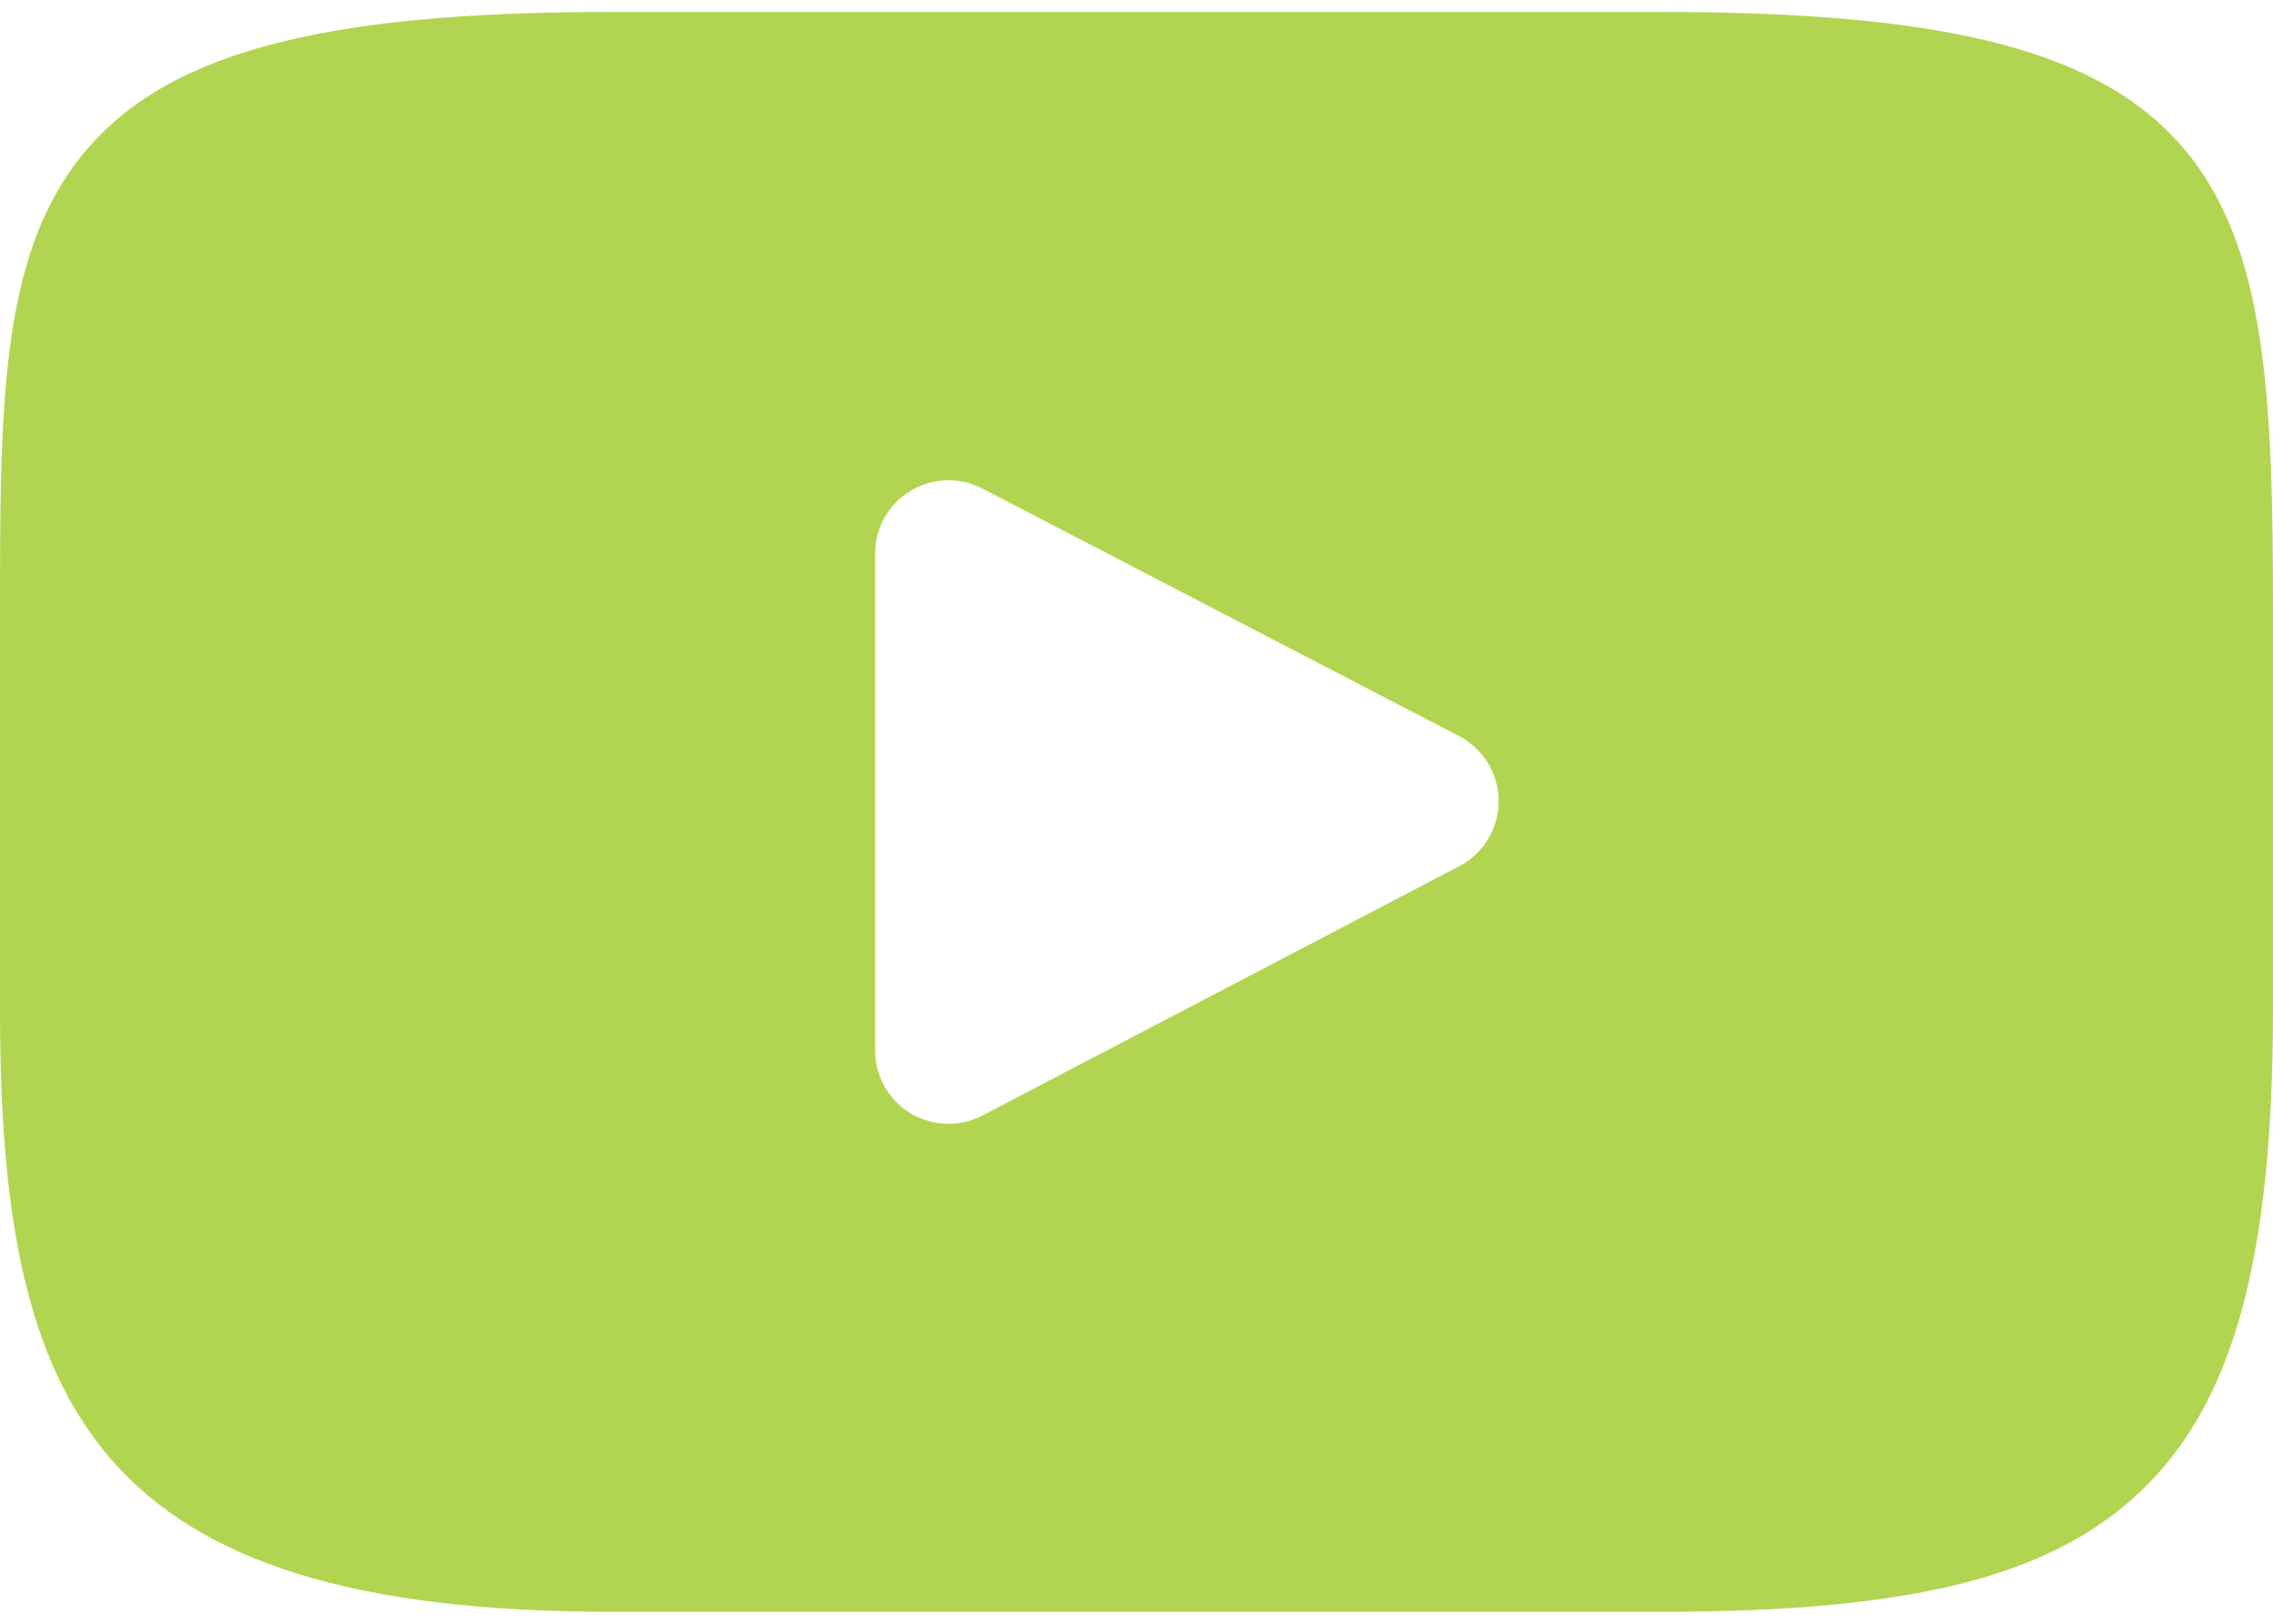
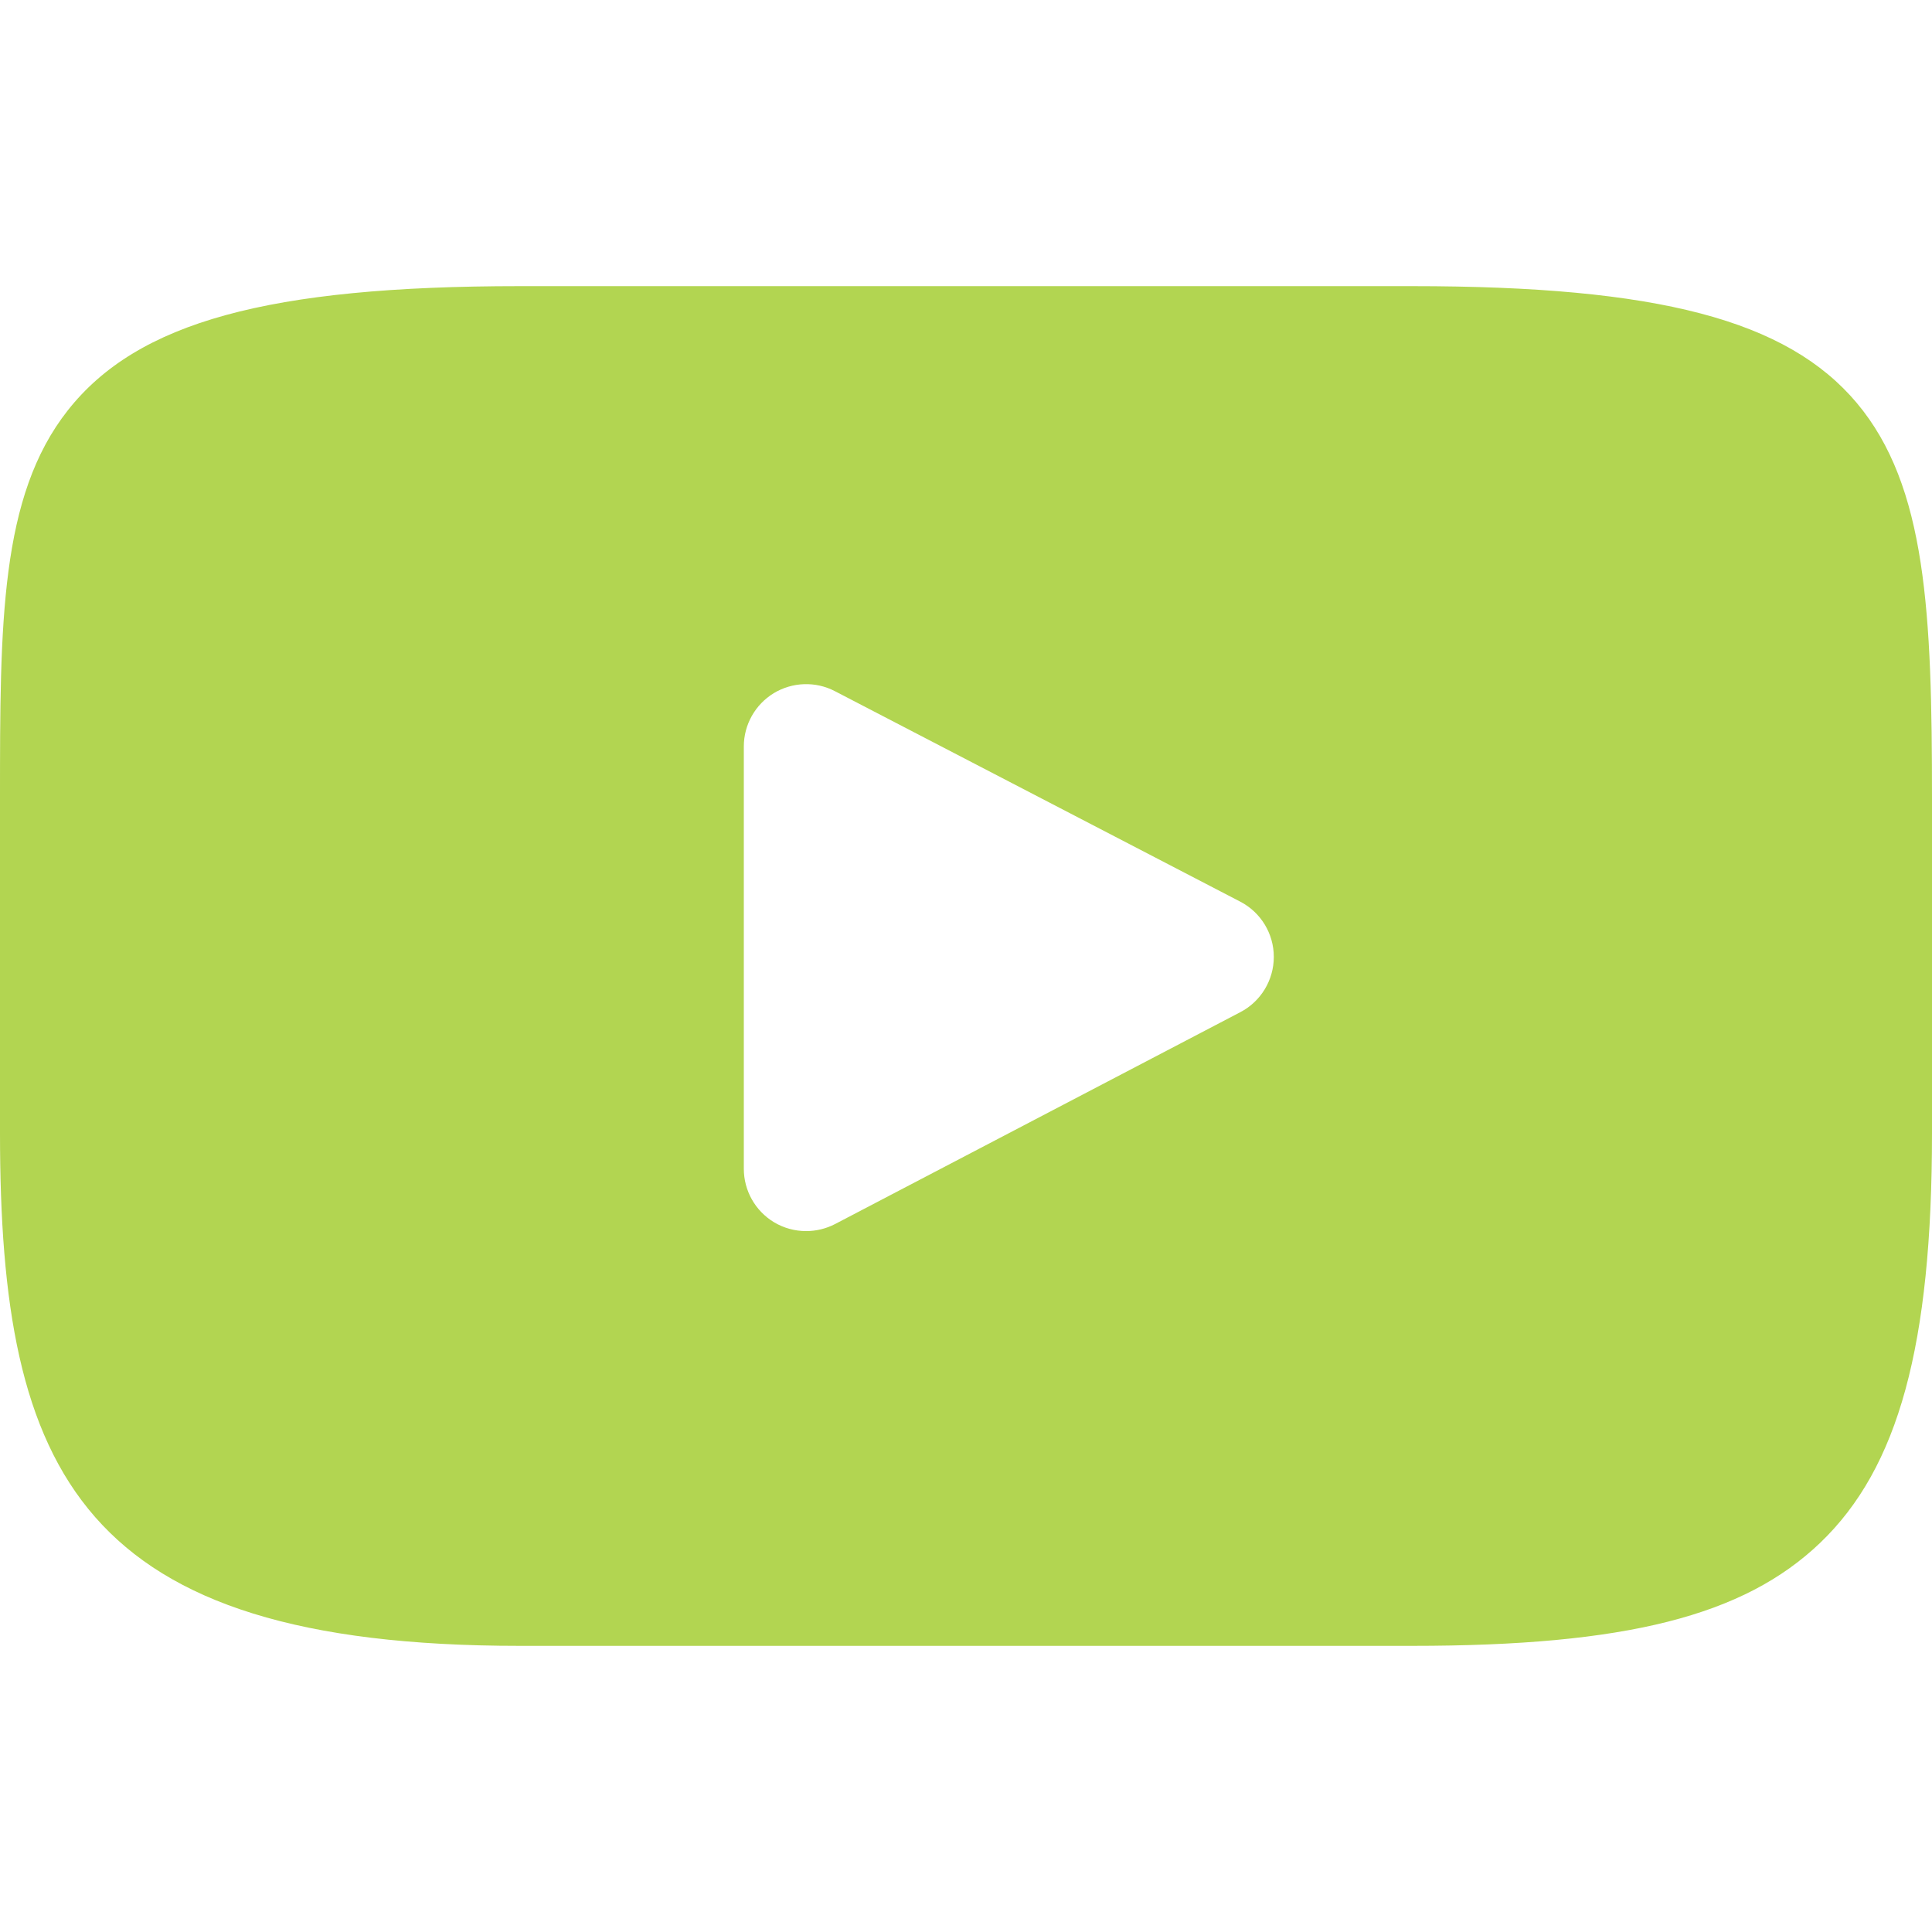
- <svg xmlns="http://www.w3.org/2000/svg" width="28" height="20" viewBox="0 0 28 20" fill="none">
-   <path d="M26.909 1.839C25.898 0.638 24.032 0.147 20.468 0.147H7.532C3.886 0.147 1.989 0.669 0.982 1.948C0 3.195 0 5.033 0 7.576V12.424C0 17.351 1.165 19.853 7.532 19.853H20.468C23.559 19.853 25.271 19.42 26.379 18.36C27.515 17.273 28 15.497 28 12.424V7.576C28 4.894 27.924 3.046 26.909 1.839ZM17.976 10.669L12.102 13.74C11.97 13.808 11.827 13.842 11.683 13.842C11.521 13.842 11.359 13.799 11.215 13.712C10.945 13.548 10.78 13.255 10.78 12.939V6.818C10.78 6.503 10.945 6.21 11.214 6.047C11.484 5.883 11.82 5.871 12.1 6.017L17.974 9.067C18.273 9.222 18.461 9.531 18.461 9.868C18.461 10.204 18.274 10.514 17.976 10.669Z" fill="#B2D551" />
+ <svg xmlns="http://www.w3.org/2000/svg" width="28" height="28" viewBox="0 0 28 28" fill="none">
+   <path d="M26.909 5.839C25.898 4.638 24.032 4.147 20.468 4.147H7.532C3.886 4.147 1.989 4.669 0.982 5.948C0 7.195 0 9.033 0 11.576V16.424C0 21.351 1.165 23.853 7.532 23.853H20.468C23.559 23.853 25.271 23.42 26.379 22.36C27.515 21.273 28 19.497 28 16.424V11.576C28 8.894 27.924 7.046 26.909 5.839ZM17.976 14.669L12.102 17.74C11.97 17.808 11.827 17.842 11.683 17.842C11.521 17.842 11.359 17.799 11.215 17.712C10.945 17.548 10.78 17.255 10.78 16.939V10.818C10.78 10.503 10.945 10.21 11.214 10.046C11.484 9.883 11.82 9.871 12.1 10.017L17.974 13.067C18.273 13.222 18.461 13.531 18.461 13.868C18.461 14.204 18.274 14.514 17.976 14.669Z" fill="#B2D551" />
</svg>
